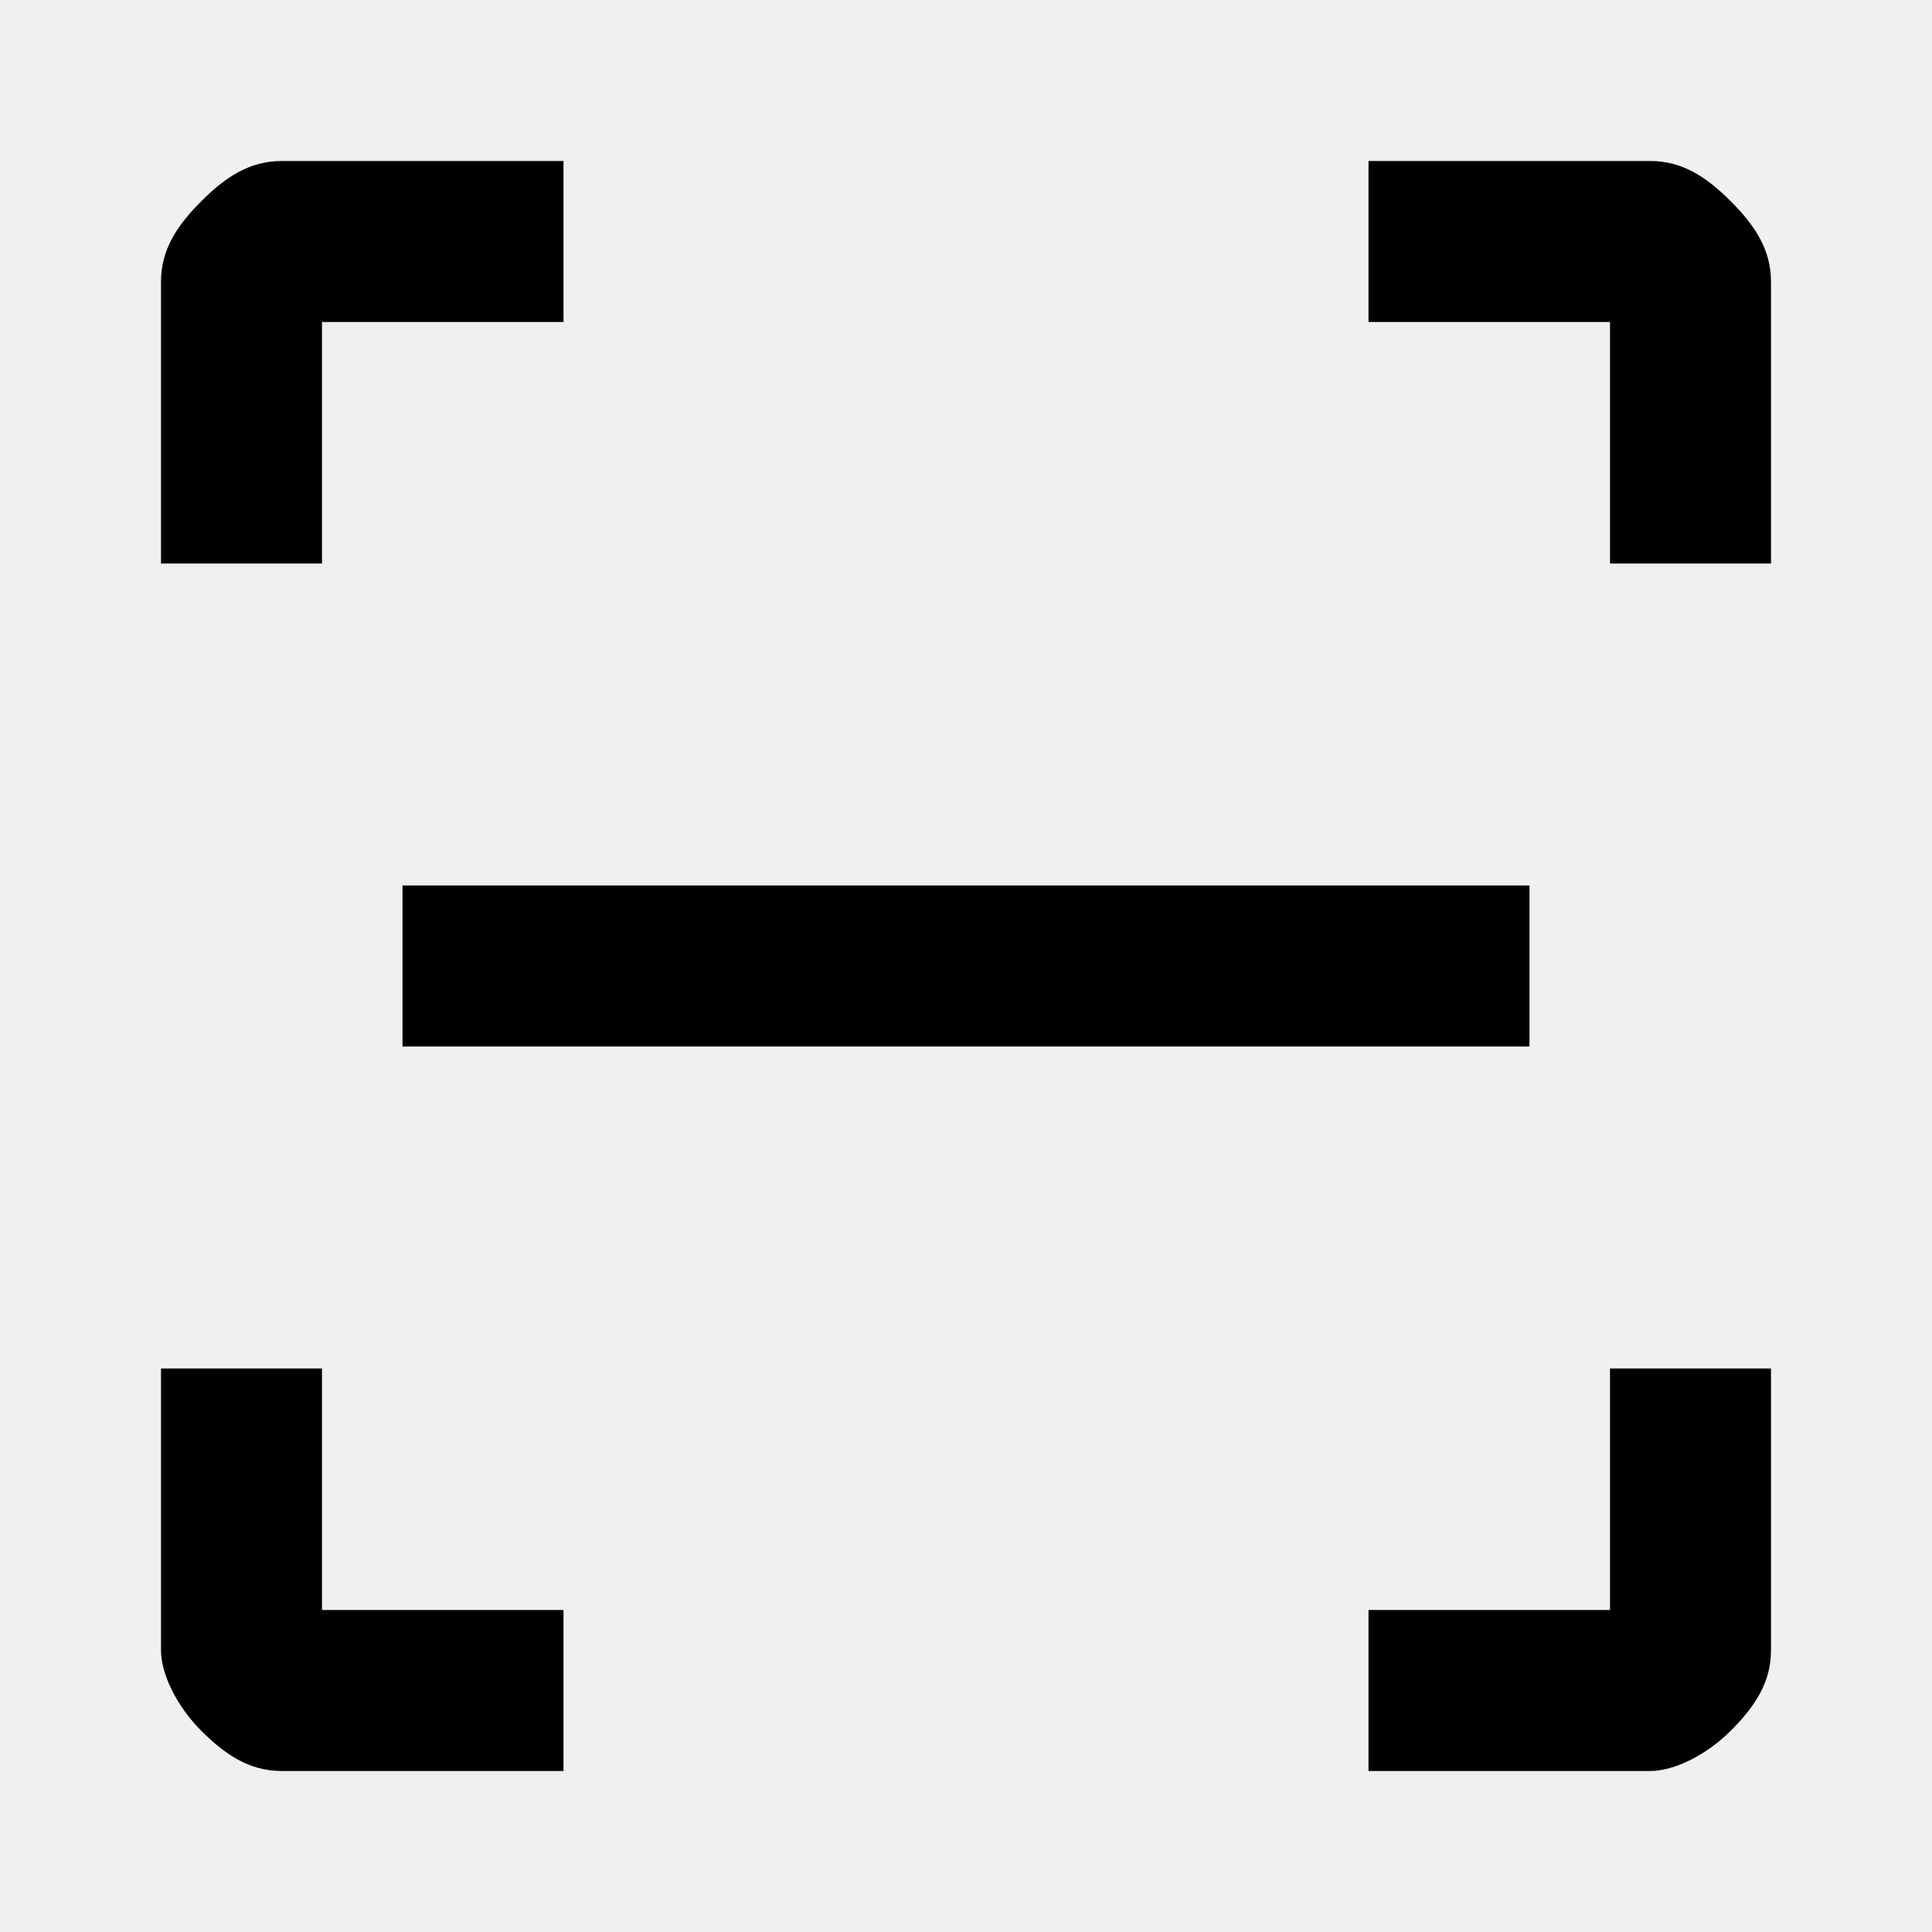
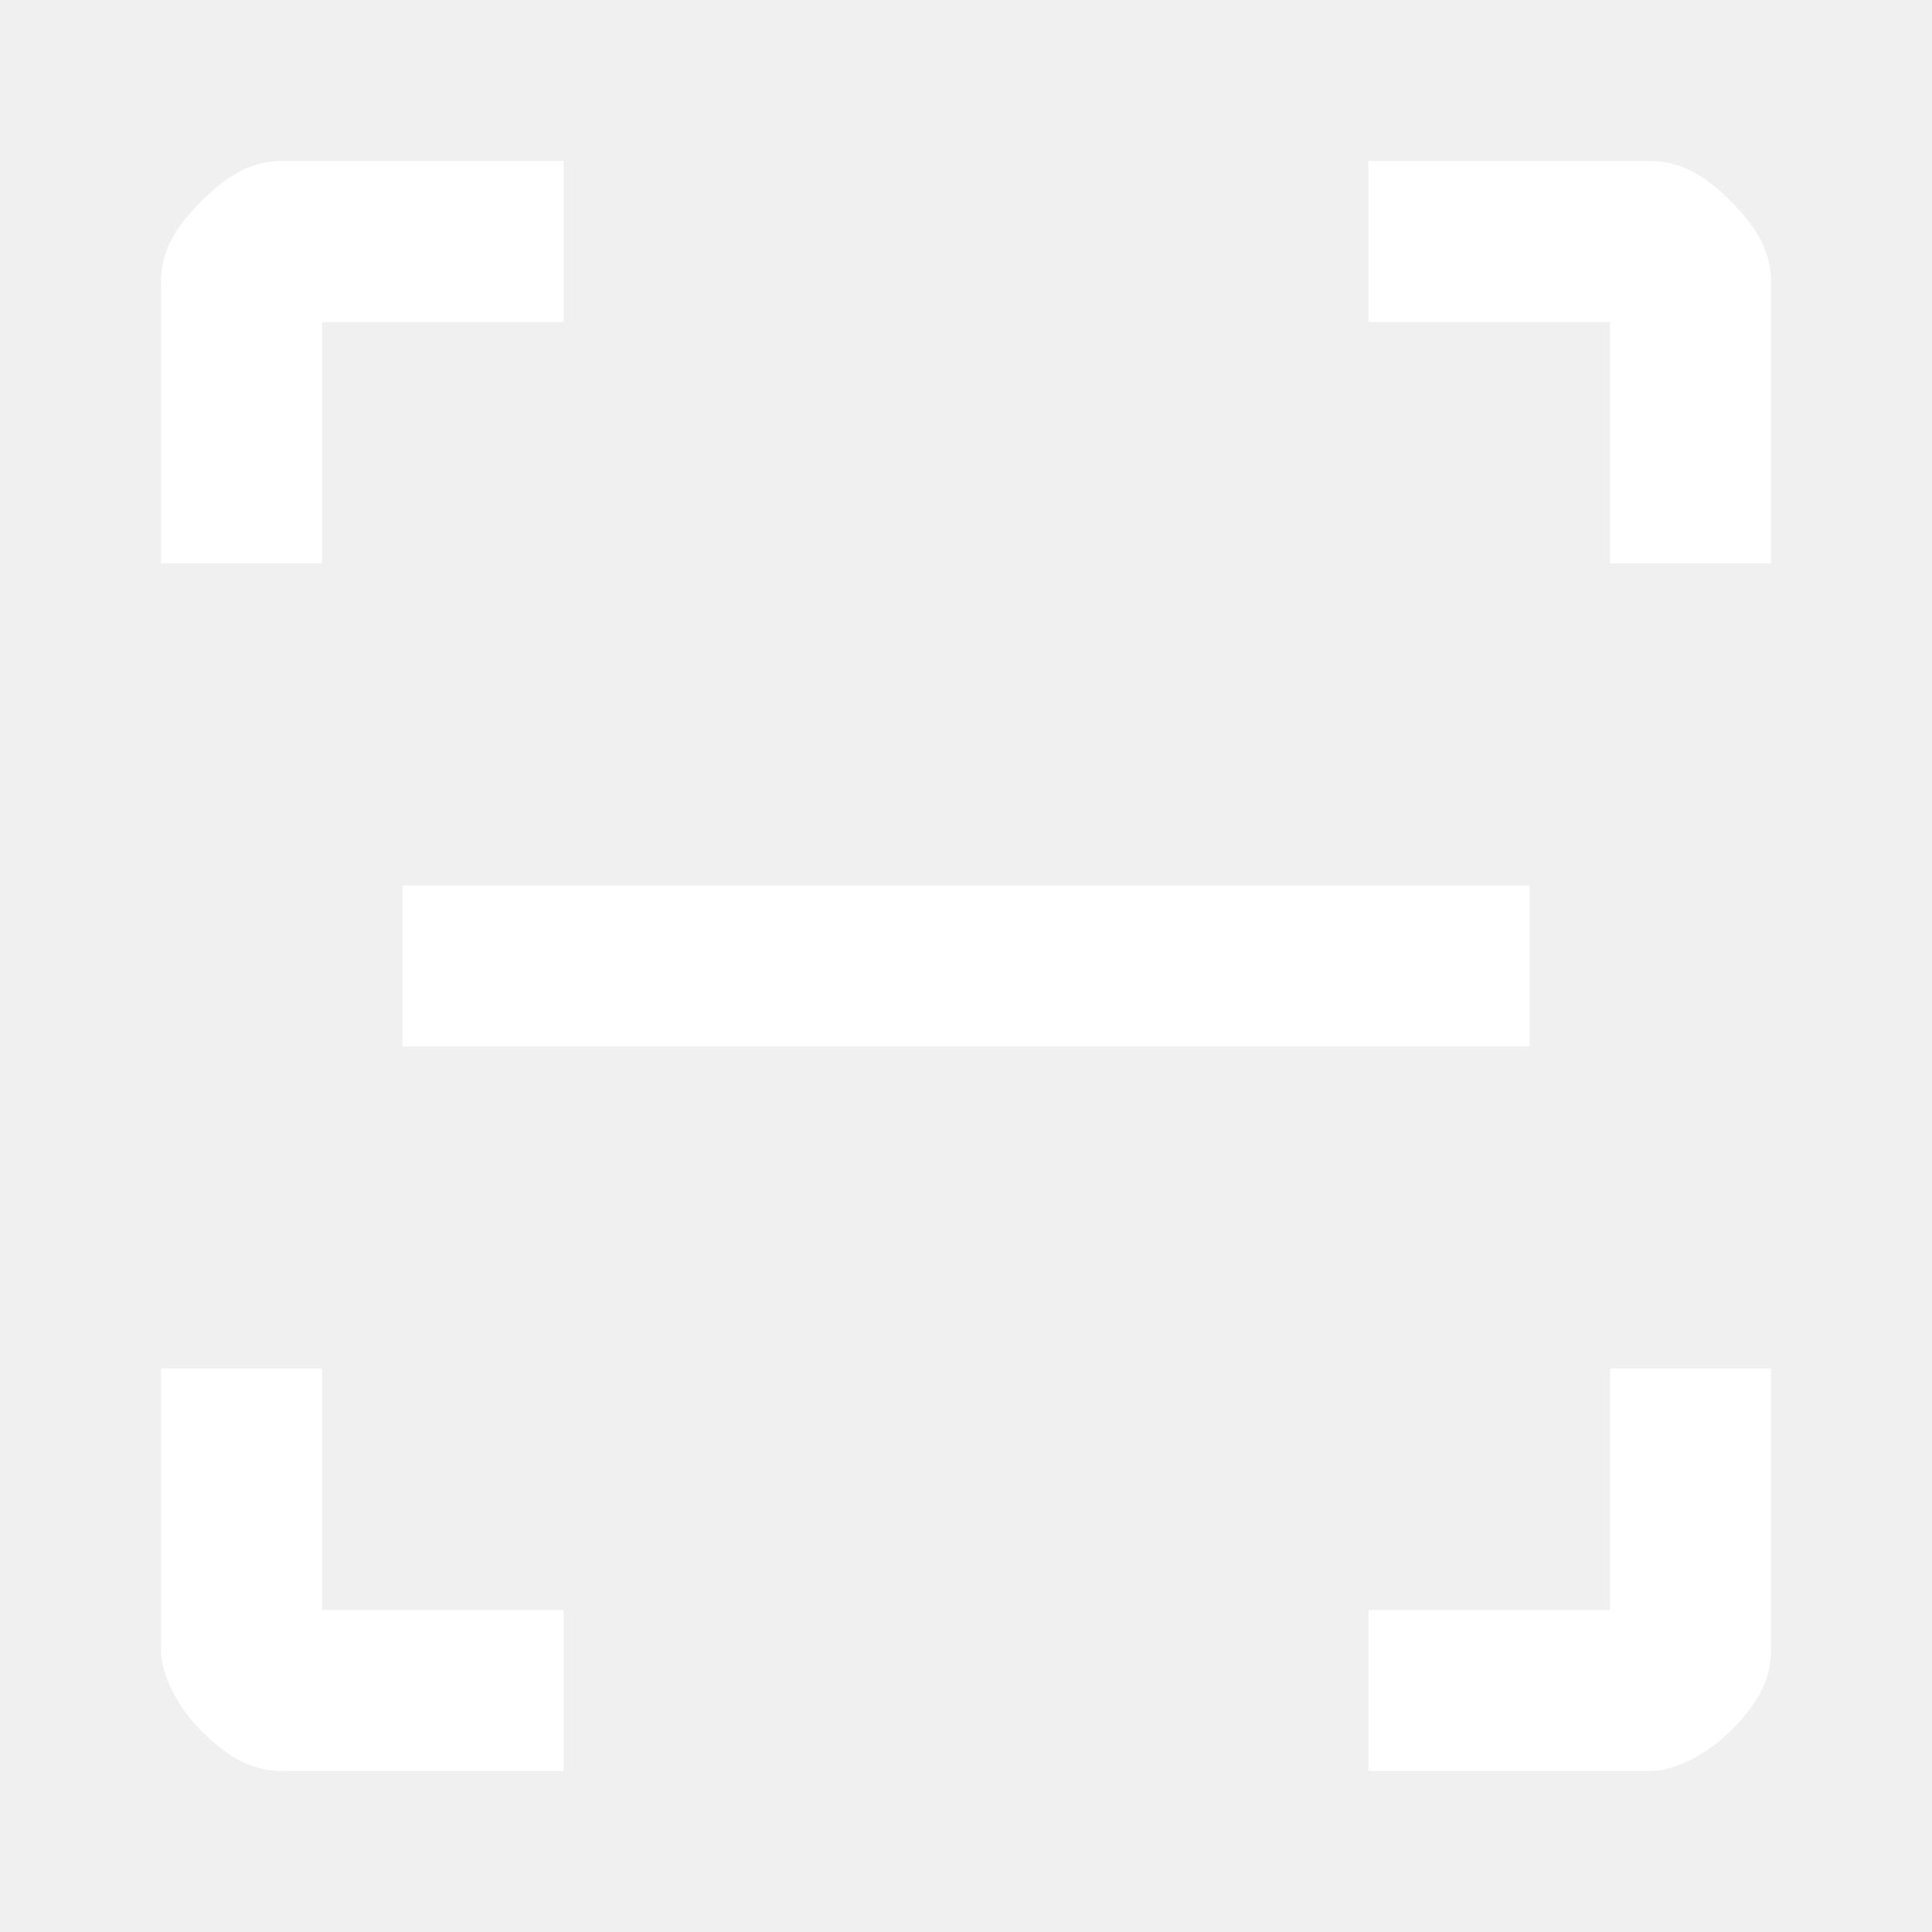
- <svg xmlns="http://www.w3.org/2000/svg" viewBox="0 0 24 24">
-   <path d="M17 22V20H20V17H22V20.5C22 20.9 21.8 21.2 21.5 21.5C21.2 21.8 20.8 22 20.5 22H17M7 22H3.5C3.1 22 2.8 21.8 2.5 21.5C2.2 21.2 2 20.8 2 20.5V17H4V20H7V22M17 2H20.5C20.9 2 21.2 2.2 21.5 2.5C21.8 2.8 22 3.1 22 3.5V7H20V4H17V2M7 2V4H4V7H2V3.5C2 3.1 2.2 2.8 2.5 2.5S3.1 2 3.5 2H7M19 11H5V13H19V11Z" />
+ <svg xmlns="http://www.w3.org/2000/svg" width="288" height="288">
+   <svg width="288" height="288" viewBox="0 0 24 24">
+     <path fill="#fff" d="M17 22V20H20V17H22V20.5C22 20.9 21.8 21.2 21.5 21.5C21.2 21.8 20.8 22 20.5 22H17M7 22H3.5C3.1 22 2.8 21.8 2.5 21.5C2.2 21.2 2 20.8 2 20.5V17H4V20H7V22M17 2H20.5C20.9 2 21.2 2.2 21.5 2.5C21.8 2.8 22 3.1 22 3.5V7H20V4H17V2M7 2V4H4V7H2V3.5C2 3.1 2.2 2.8 2.5 2.5S3.1 2 3.5 2H7M19 11H5V13H19V11Z" class="color000 svgShape" />
+   </svg>
</svg>
